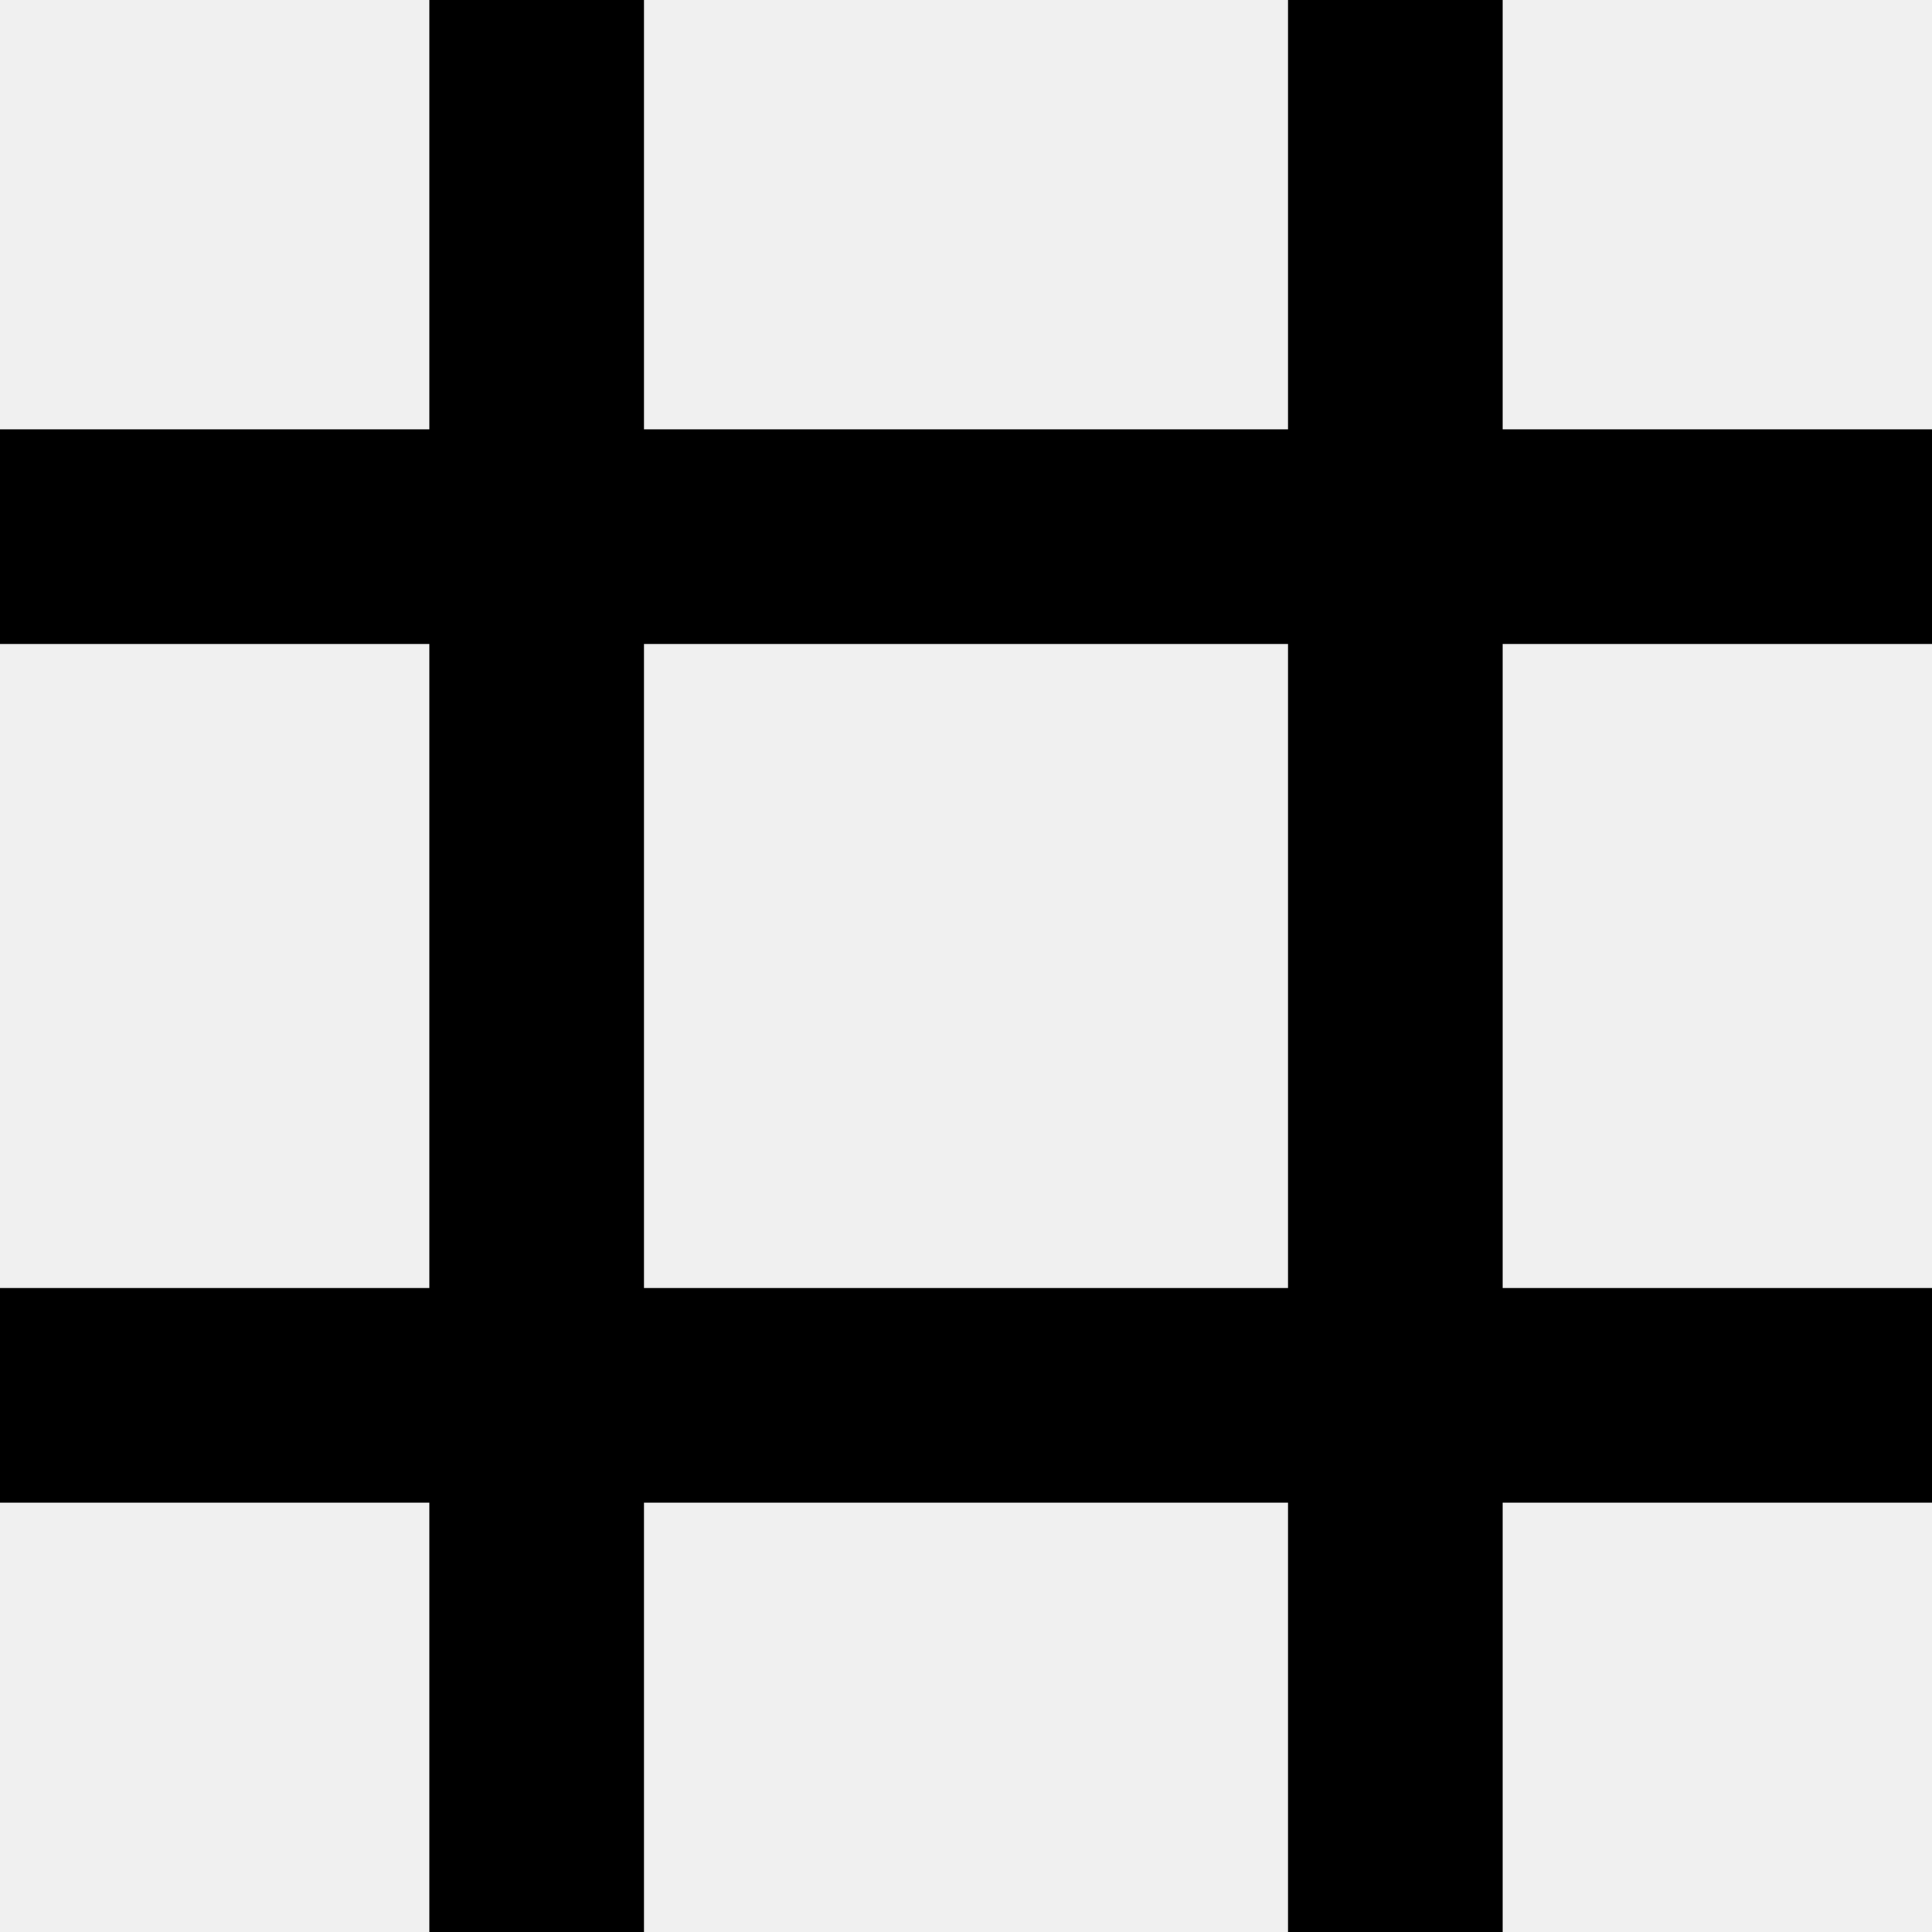
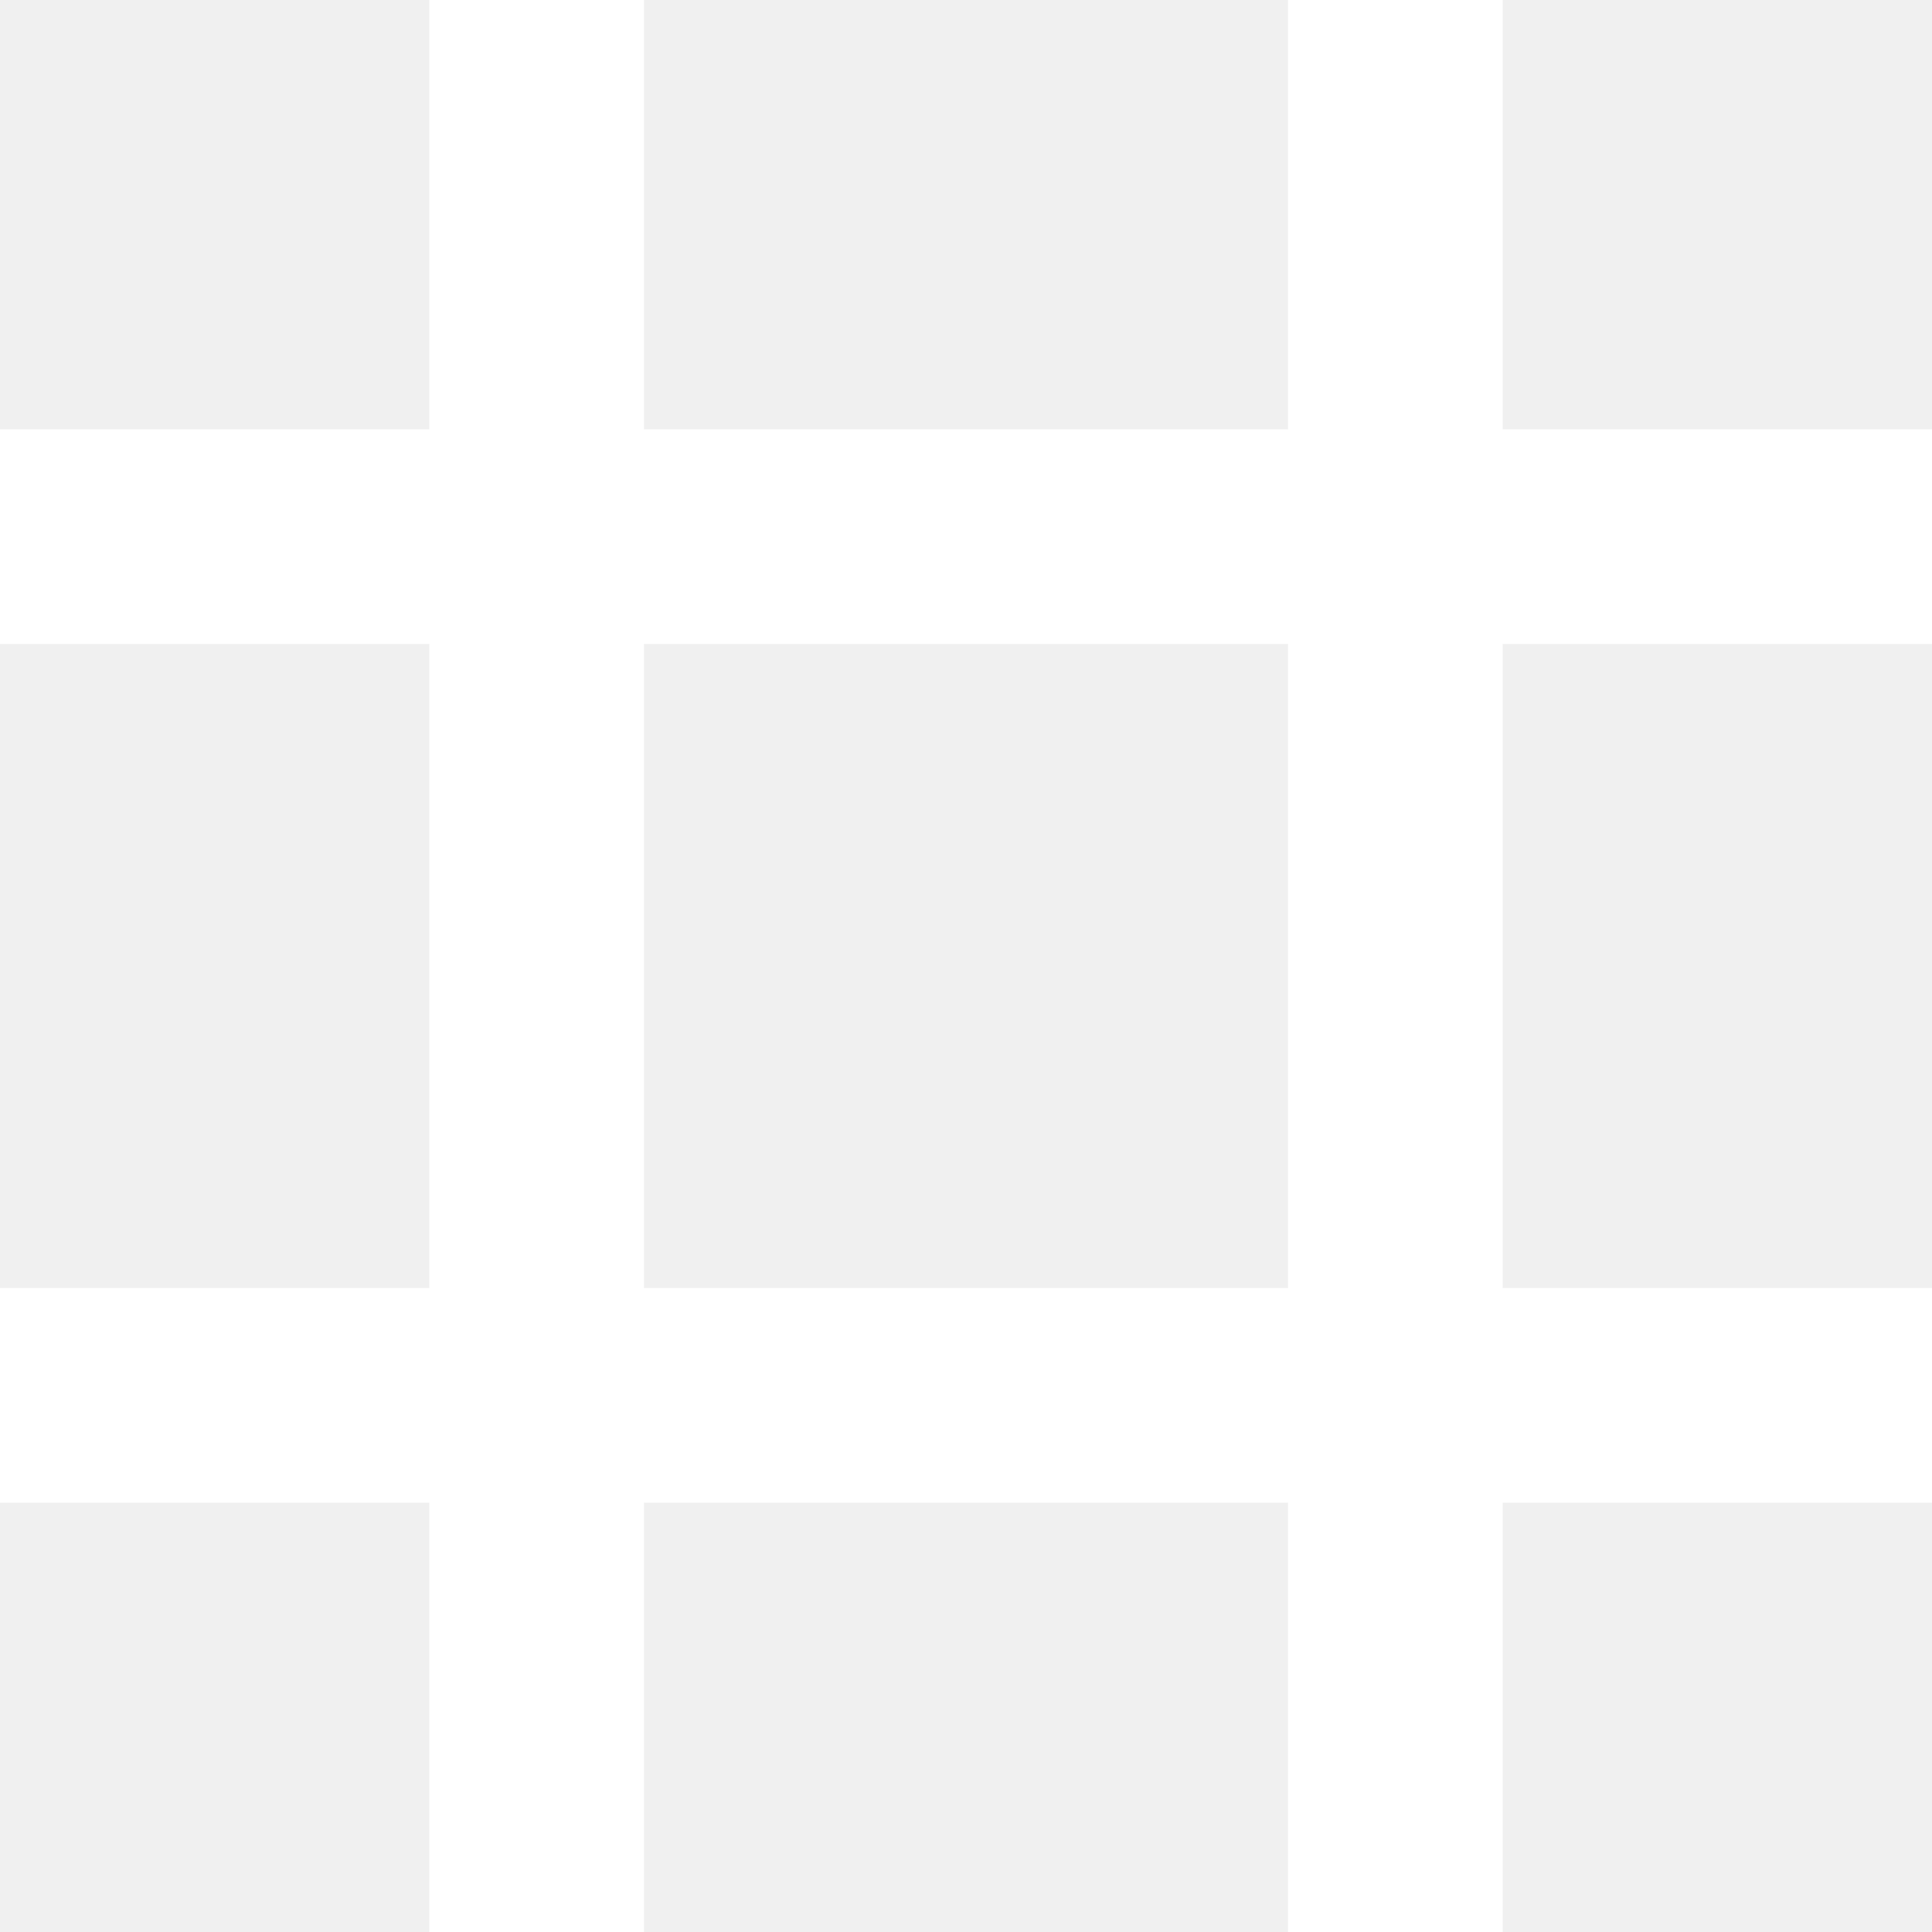
<svg xmlns="http://www.w3.org/2000/svg" width="10" height="10" viewBox="0 0 10 10" fill="none">
-   <path fill-rule="evenodd" clip-rule="evenodd" d="M6.667 0H7.778V2.222H10V3.333H7.778V6.667H10V7.778H7.778V10H6.667V7.778H3.333V10H2.222V7.778H0V6.667H2.222V3.333H0V2.222H2.222V0H3.333V2.222H6.667V0ZM3.333 3.333V6.667H6.667V3.333H3.333Z" fill="#000000" />
+   <path fill-rule="evenodd" clip-rule="evenodd" d="M6.667 0H7.778V2.222H10V3.333H7.778V6.667H10V7.778H7.778V10H6.667V7.778H3.333V10H2.222V7.778H0V6.667H2.222V3.333H0V2.222H2.222V0H3.333V2.222H6.667V0ZM3.333 3.333V6.667H6.667V3.333H3.333Z" fill="#FFFFFF" />
</svg>
